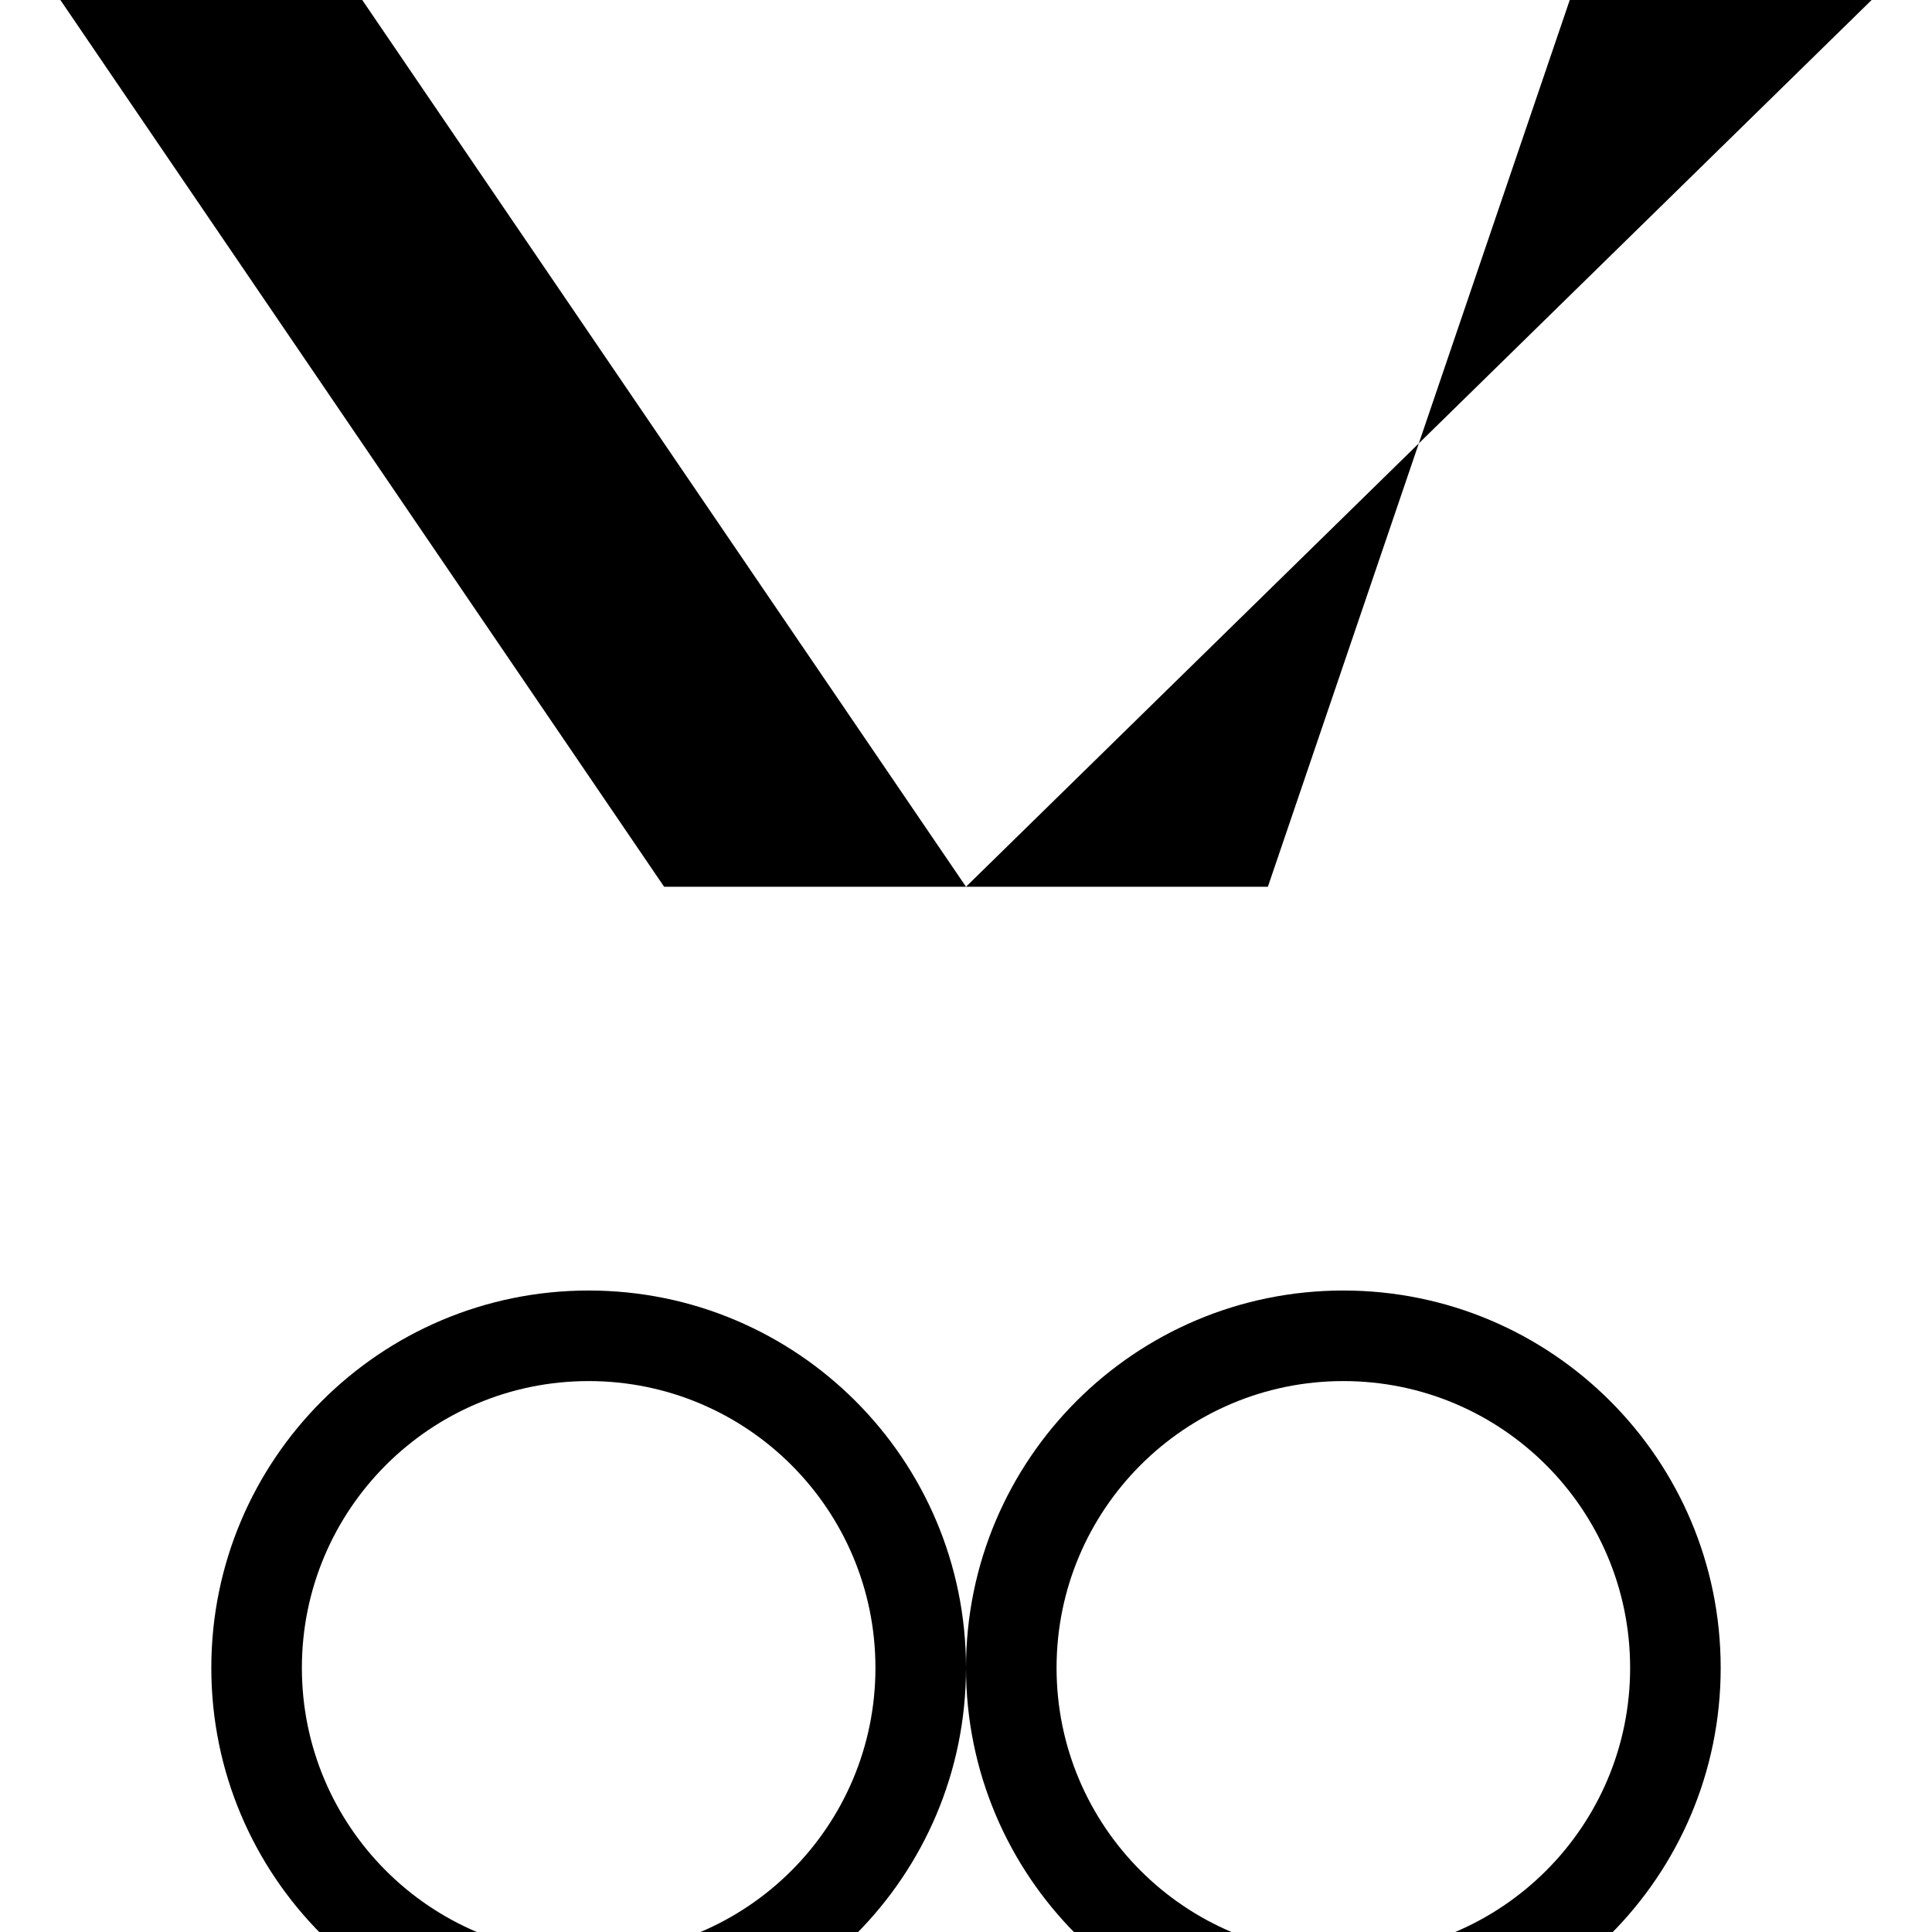
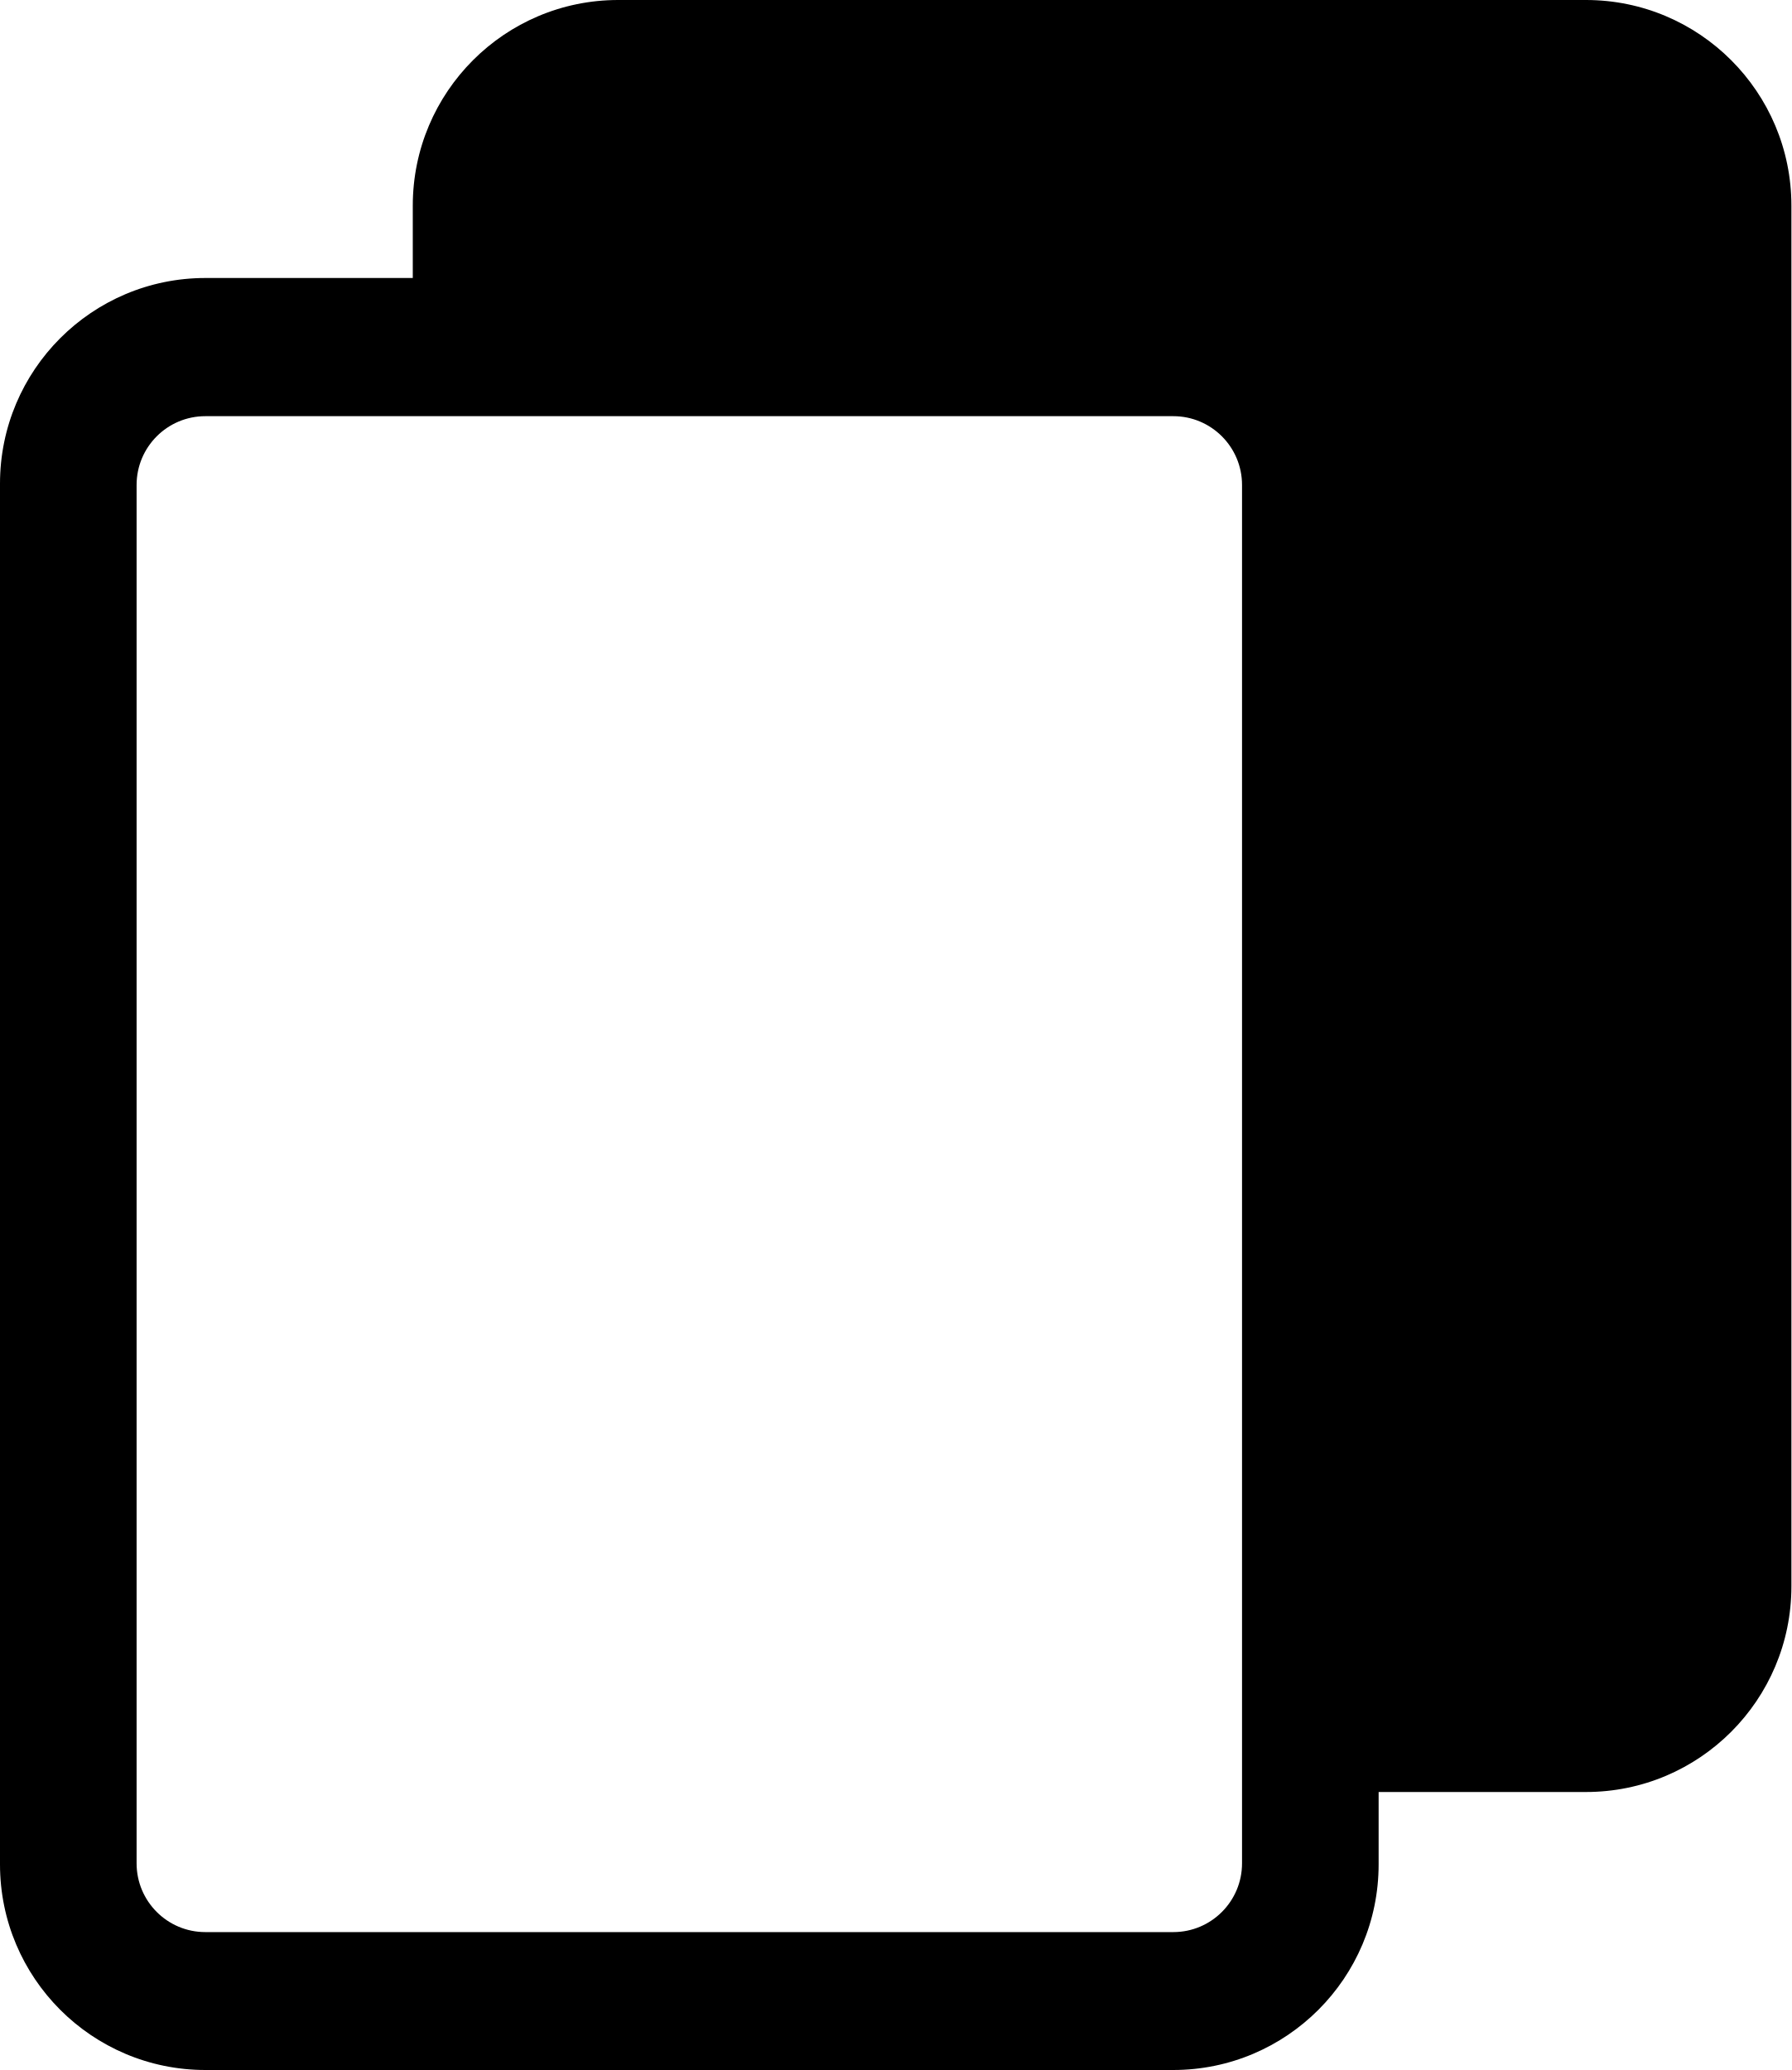
- <svg xmlns="http://www.w3.org/2000/svg" id="cut" viewBox="0 0 512 512">
-   <path d="M16 0H96L256 235H176Z" />
-   <path d="M416 0H496L256 235H336Z" />
-   <path fill-rule="evenodd" d="M56 442A100 100 0 1 0 256 442A100 100 0 1 0 56 442ZM80 442A76 76 0 1 1 232 442A76 76 0 1 1 80 442Z" />
-   <path fill-rule="evenodd" d="M256 442A100 100 0 1 0 456 442A100 100 0 1 0 256 442ZM280 442A76 76 0 1 1 432 442A76 76 0 1 1 280 442Z" />
+ <svg xmlns="http://www.w3.org/2000/svg" width="469" height="542" xml:space="preserve" overflow="hidden">
+   <defs>
+     <clipPath id="clip0">
+       <rect x="534" y="1135" width="469" height="542" />
+     </clipPath>
+   </defs>
+   <g clip-path="url(#clip0)" transform="translate(-534 -1135)">
+     <path d="M587.754 1243.97C577.817 1243.97 569.761 1252.04 569.761 1261.98L569.761 1622.88C569.761 1632.83 577.817 1640.89 587.754 1640.89L841.178 1640.89C851.115 1640.89 859.171 1632.83 859.171 1622.88L859.171 1261.98C859.171 1252.04 851.115 1243.97 841.178 1243.97ZM695.858 1135 949.21 1135C978.918 1135 1003 1159.11 1003 1188.85L1003 1550.36C1003 1580.1 978.918 1604.21 949.21 1604.21L894.932 1604.21 894.932 1623.15C894.932 1652.89 870.849 1677 841.142 1677L587.789 1677C558.082 1677 534 1652.89 534 1623.15L534 1261.64C534 1231.9 558.082 1207.79 587.789 1207.79L642.068 1207.79 642.068 1188.85C642.068 1159.11 666.15 1135 695.858 1135Z" fill-rule="evenodd" />
+   </g>
</svg>
